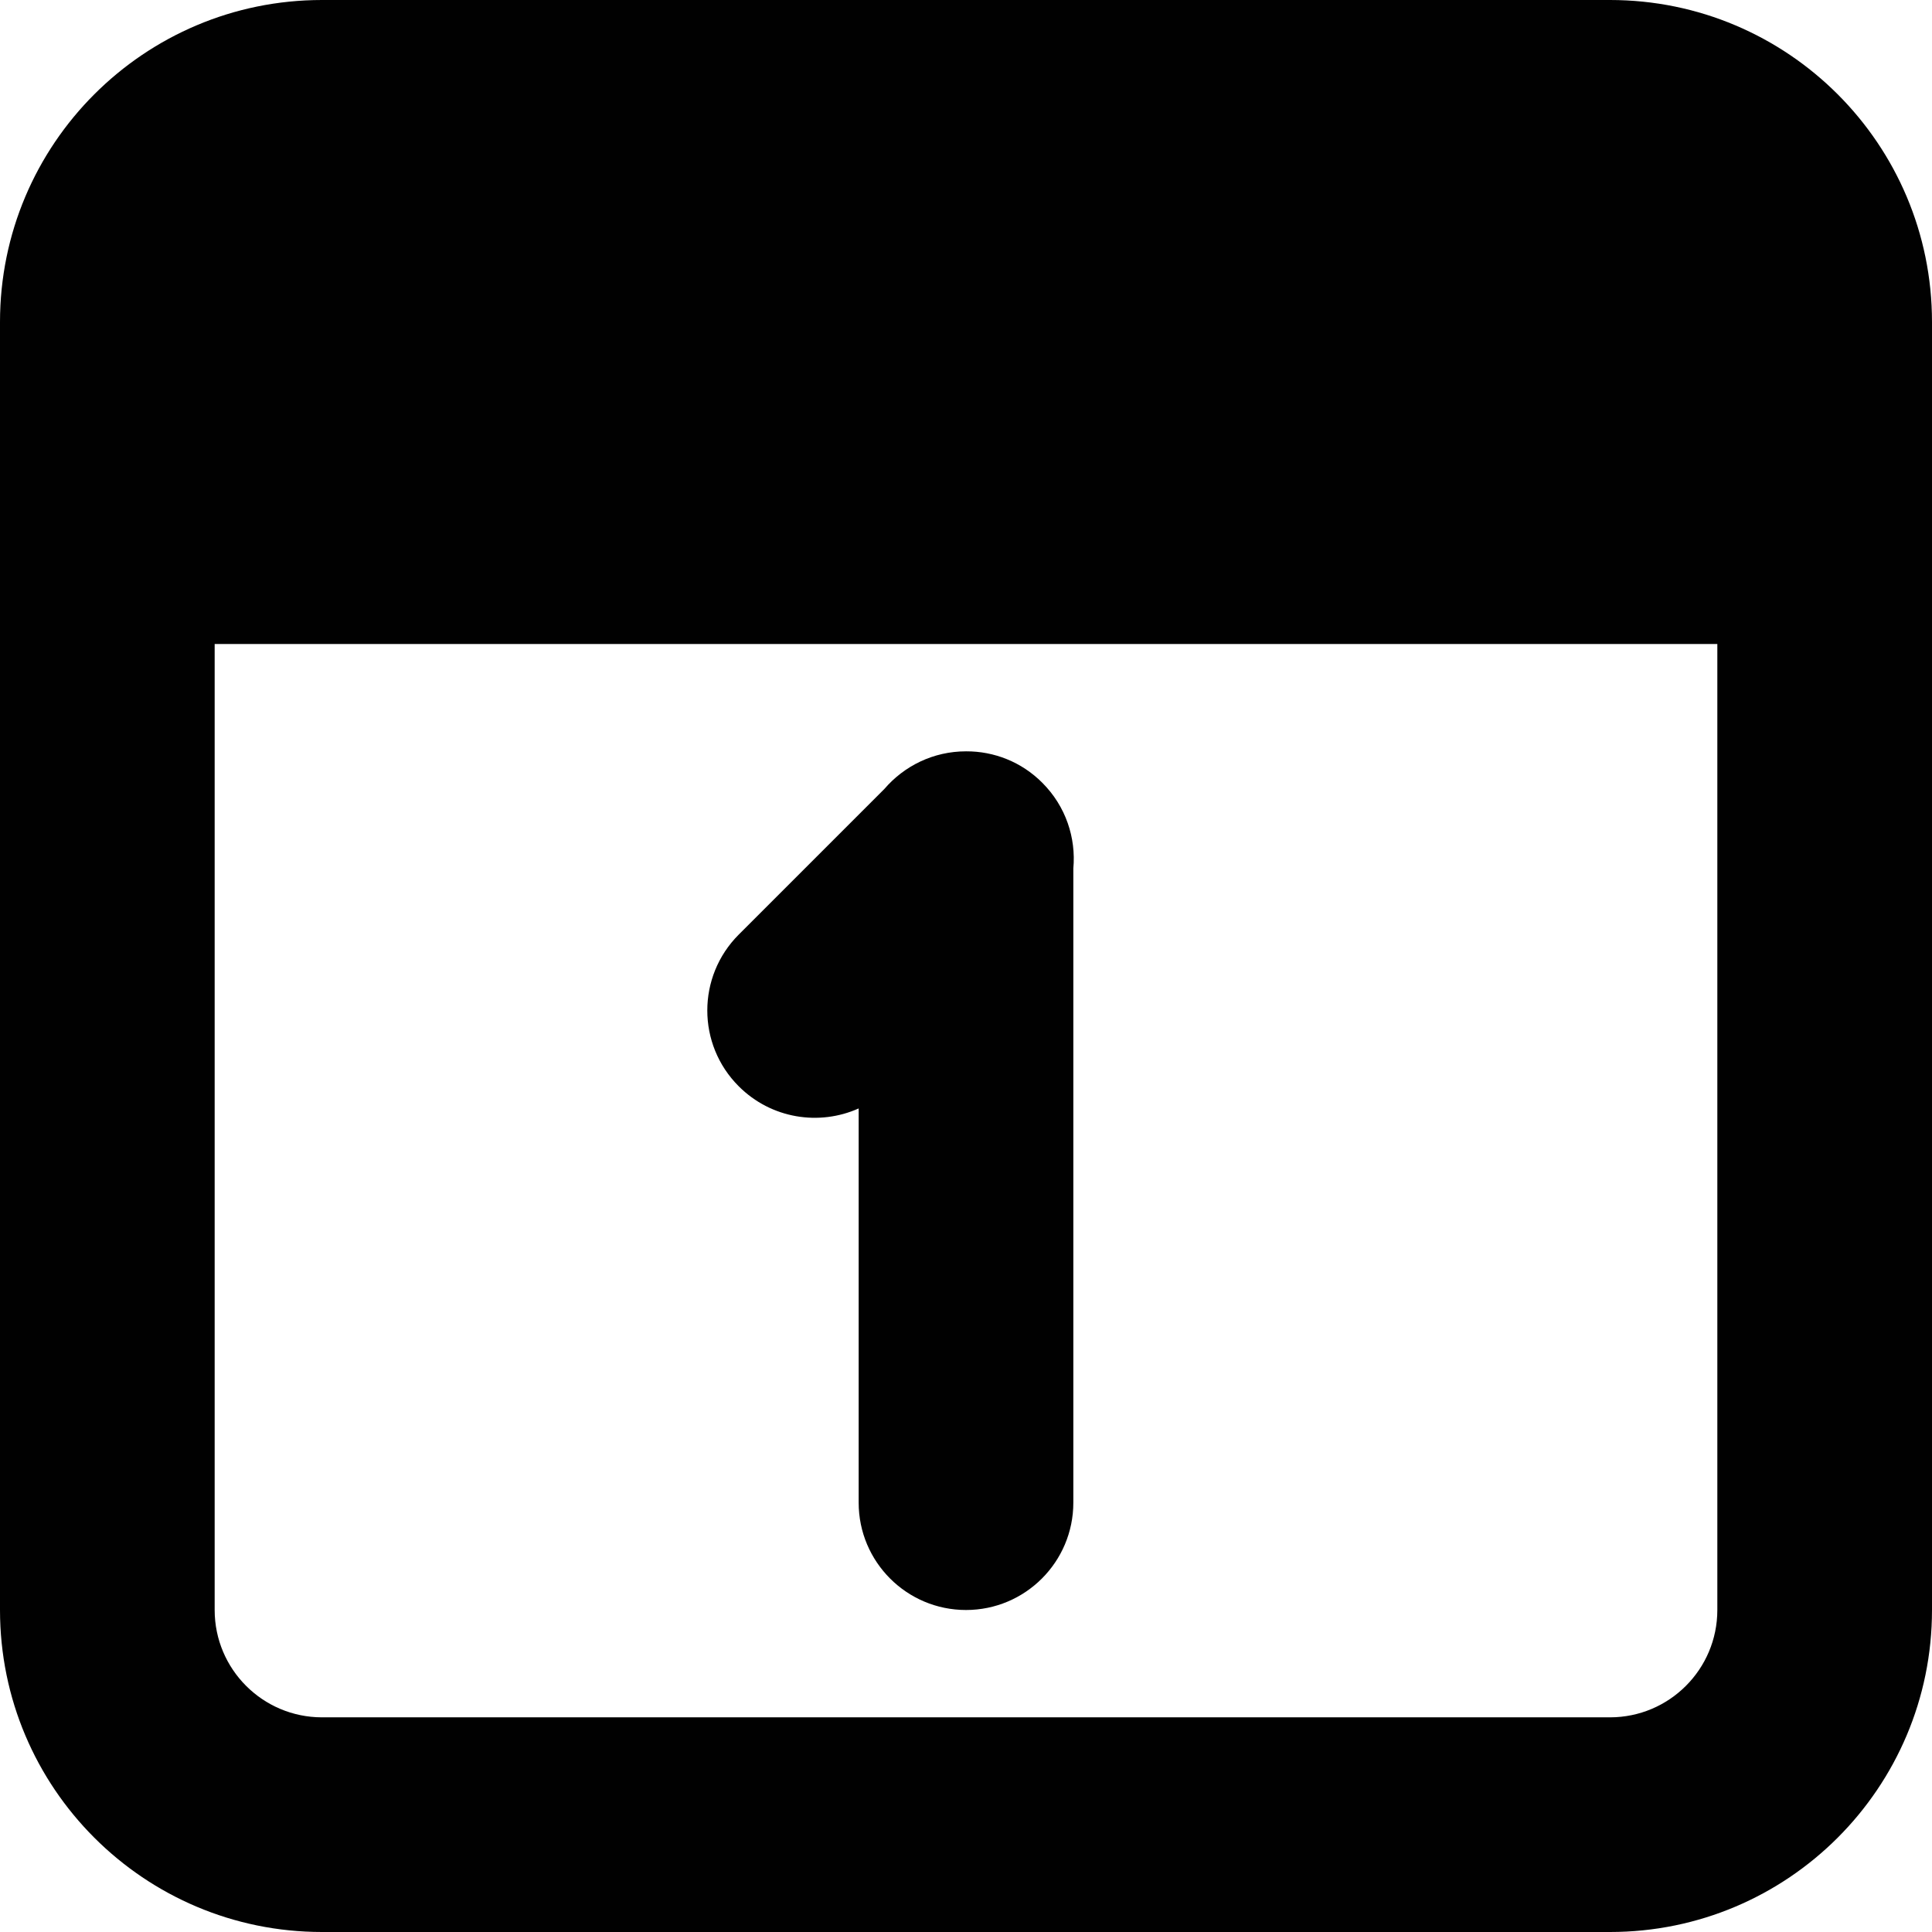
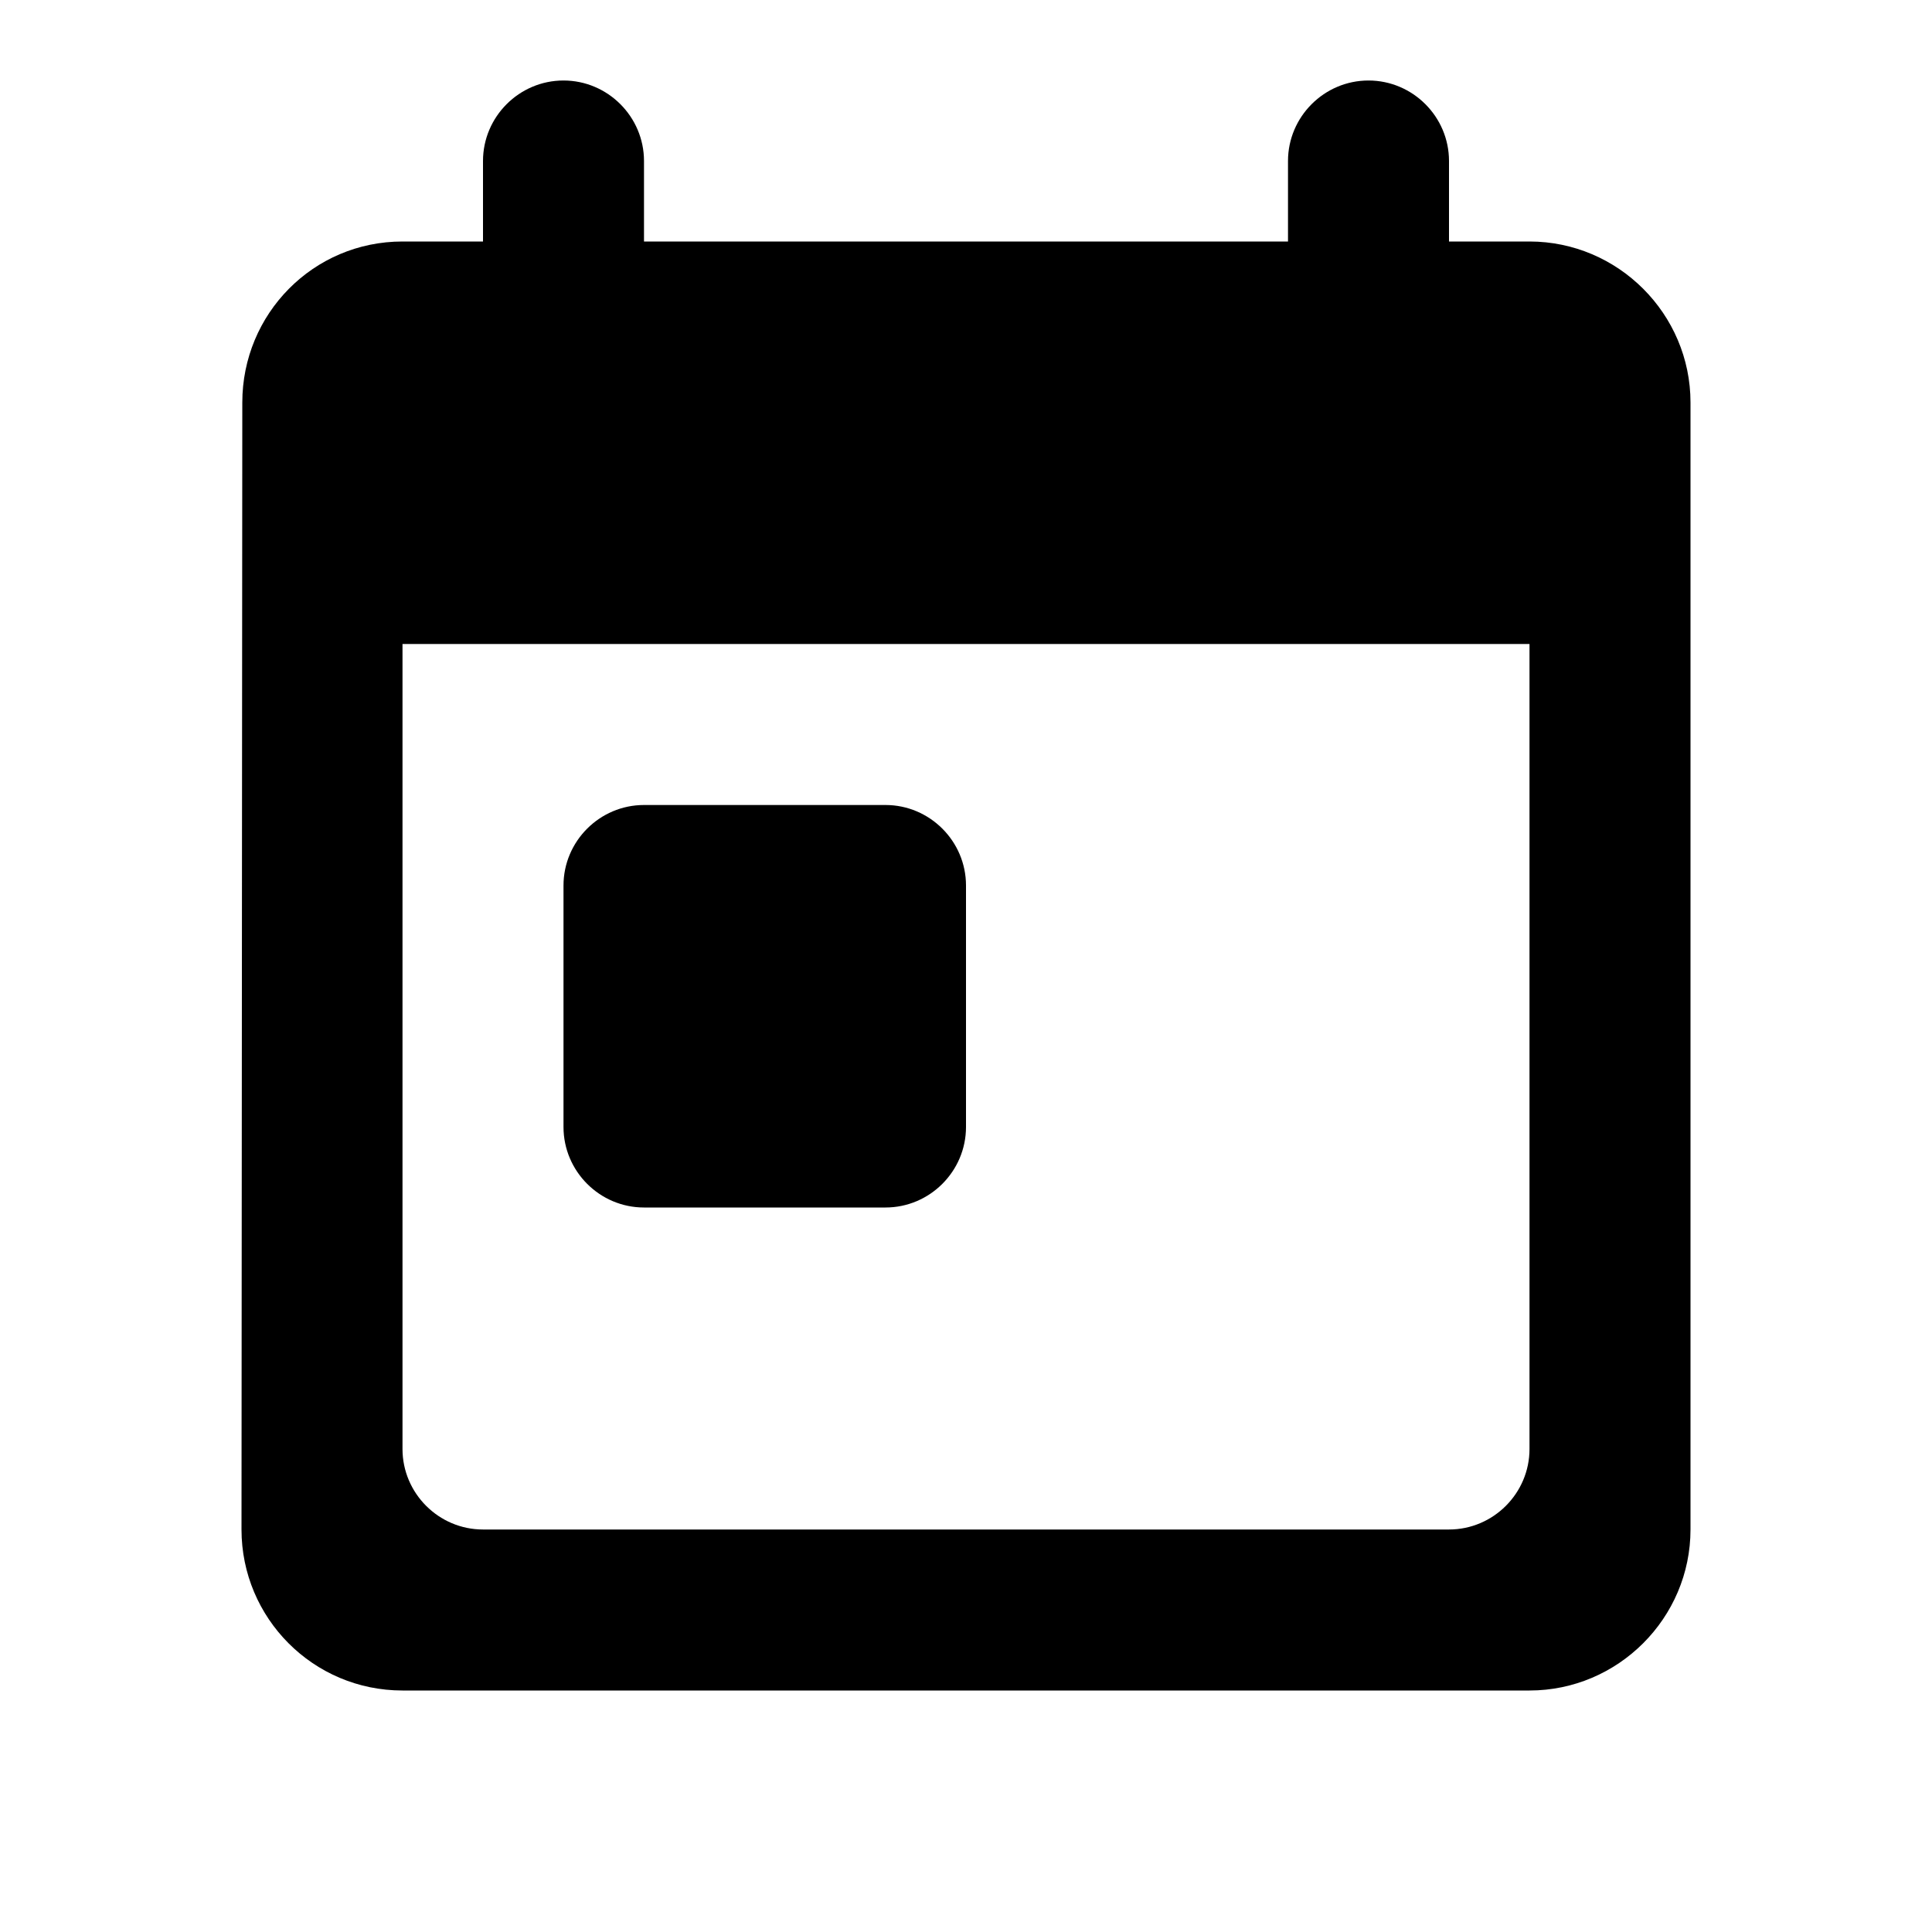
- <svg xmlns="http://www.w3.org/2000/svg" width="18px" height="18px" viewBox="0 0 18 18" version="1.1">
-   <defs />
-   <g id="calendar" stroke="none" stroke-width="1" fill="none" fill-rule="evenodd">
-     <path d="M3,0 L15,0 C16.657,-3.04359188e-16 18,1.343 18,3 L18,15 C18,16.657 16.657,18 15,18 L3,18 C1.343,18 -6.85272294e-16,16.657 -8.8817842e-16,15 L0,3 C-2.02906125e-16,1.343 1.343,-5.83819232e-16 3,-8.8817842e-16 Z M2,6 L2,15 C2,15.552 2.448,16 3,16 L15,16 C15.552,16 16,15.552 16,15 L16,6 L2,6 Z M9.002,7 C9.259,6.999 9.516,7.097 9.711,7.293 C9.93,7.512 10.026,7.806 10,8.092 L10,14 C10,14.552 9.552,15 9,15 C8.448,15 8,14.552 8,14 L8,10.327 C7.632,10.492 7.185,10.423 6.883,10.121 C6.492,9.731 6.492,9.098 6.883,8.707 L8.24,7.35 C8.424,7.136 8.696,7 9,7 L9.002,7 Z" id="Combined-Shape" fill="#010101" />
+ <svg xmlns="http://www.w3.org/2000/svg" version="1.1" x="0px" y="0px" width="24px" height="24px" viewBox="0 0 24 24" enable-background="new 0 0 24 24" xml:space="preserve">
+   <g id="Bounding_Boxes">
+     <g id="ui_x5F_spec_x5F_header_copy_3">
+ 	</g>
+     <path fill="none" d="M0,0h24v24H0V0z" />
+   </g>
+   <g id="Rounded">
+     <g id="ui_x5F_spec_x5F_header_copy_5">
+ 	</g>
+     <path d="M19,3h-1V2c0-0.55-0.45-1-1-1h0c-0.55,0-1,0.45-1,1v1H8V2c0-0.55-0.45-1-1-1h0C6.45,1,6,1.45,6,2v1H5   C3.89,3,3.01,3.9,3.01,5L3,19c0,1.1,0.89,2,2,2h14c1.1,0,2-0.9,2-2V5C21,3.9,20.1,3,19,3z M18,19H6c-0.55,0-1-0.45-1-1V8h14v10   C19,18.55,18.55,19,18,19z M8,10h3c0.55,0,1,0.45,1,1v3c0,0.55-0.45,1-1,1H8c-0.55,0-1-0.45-1-1v-3C7,10.45,7.45,10,8,10z" />
  </g>
</svg>
